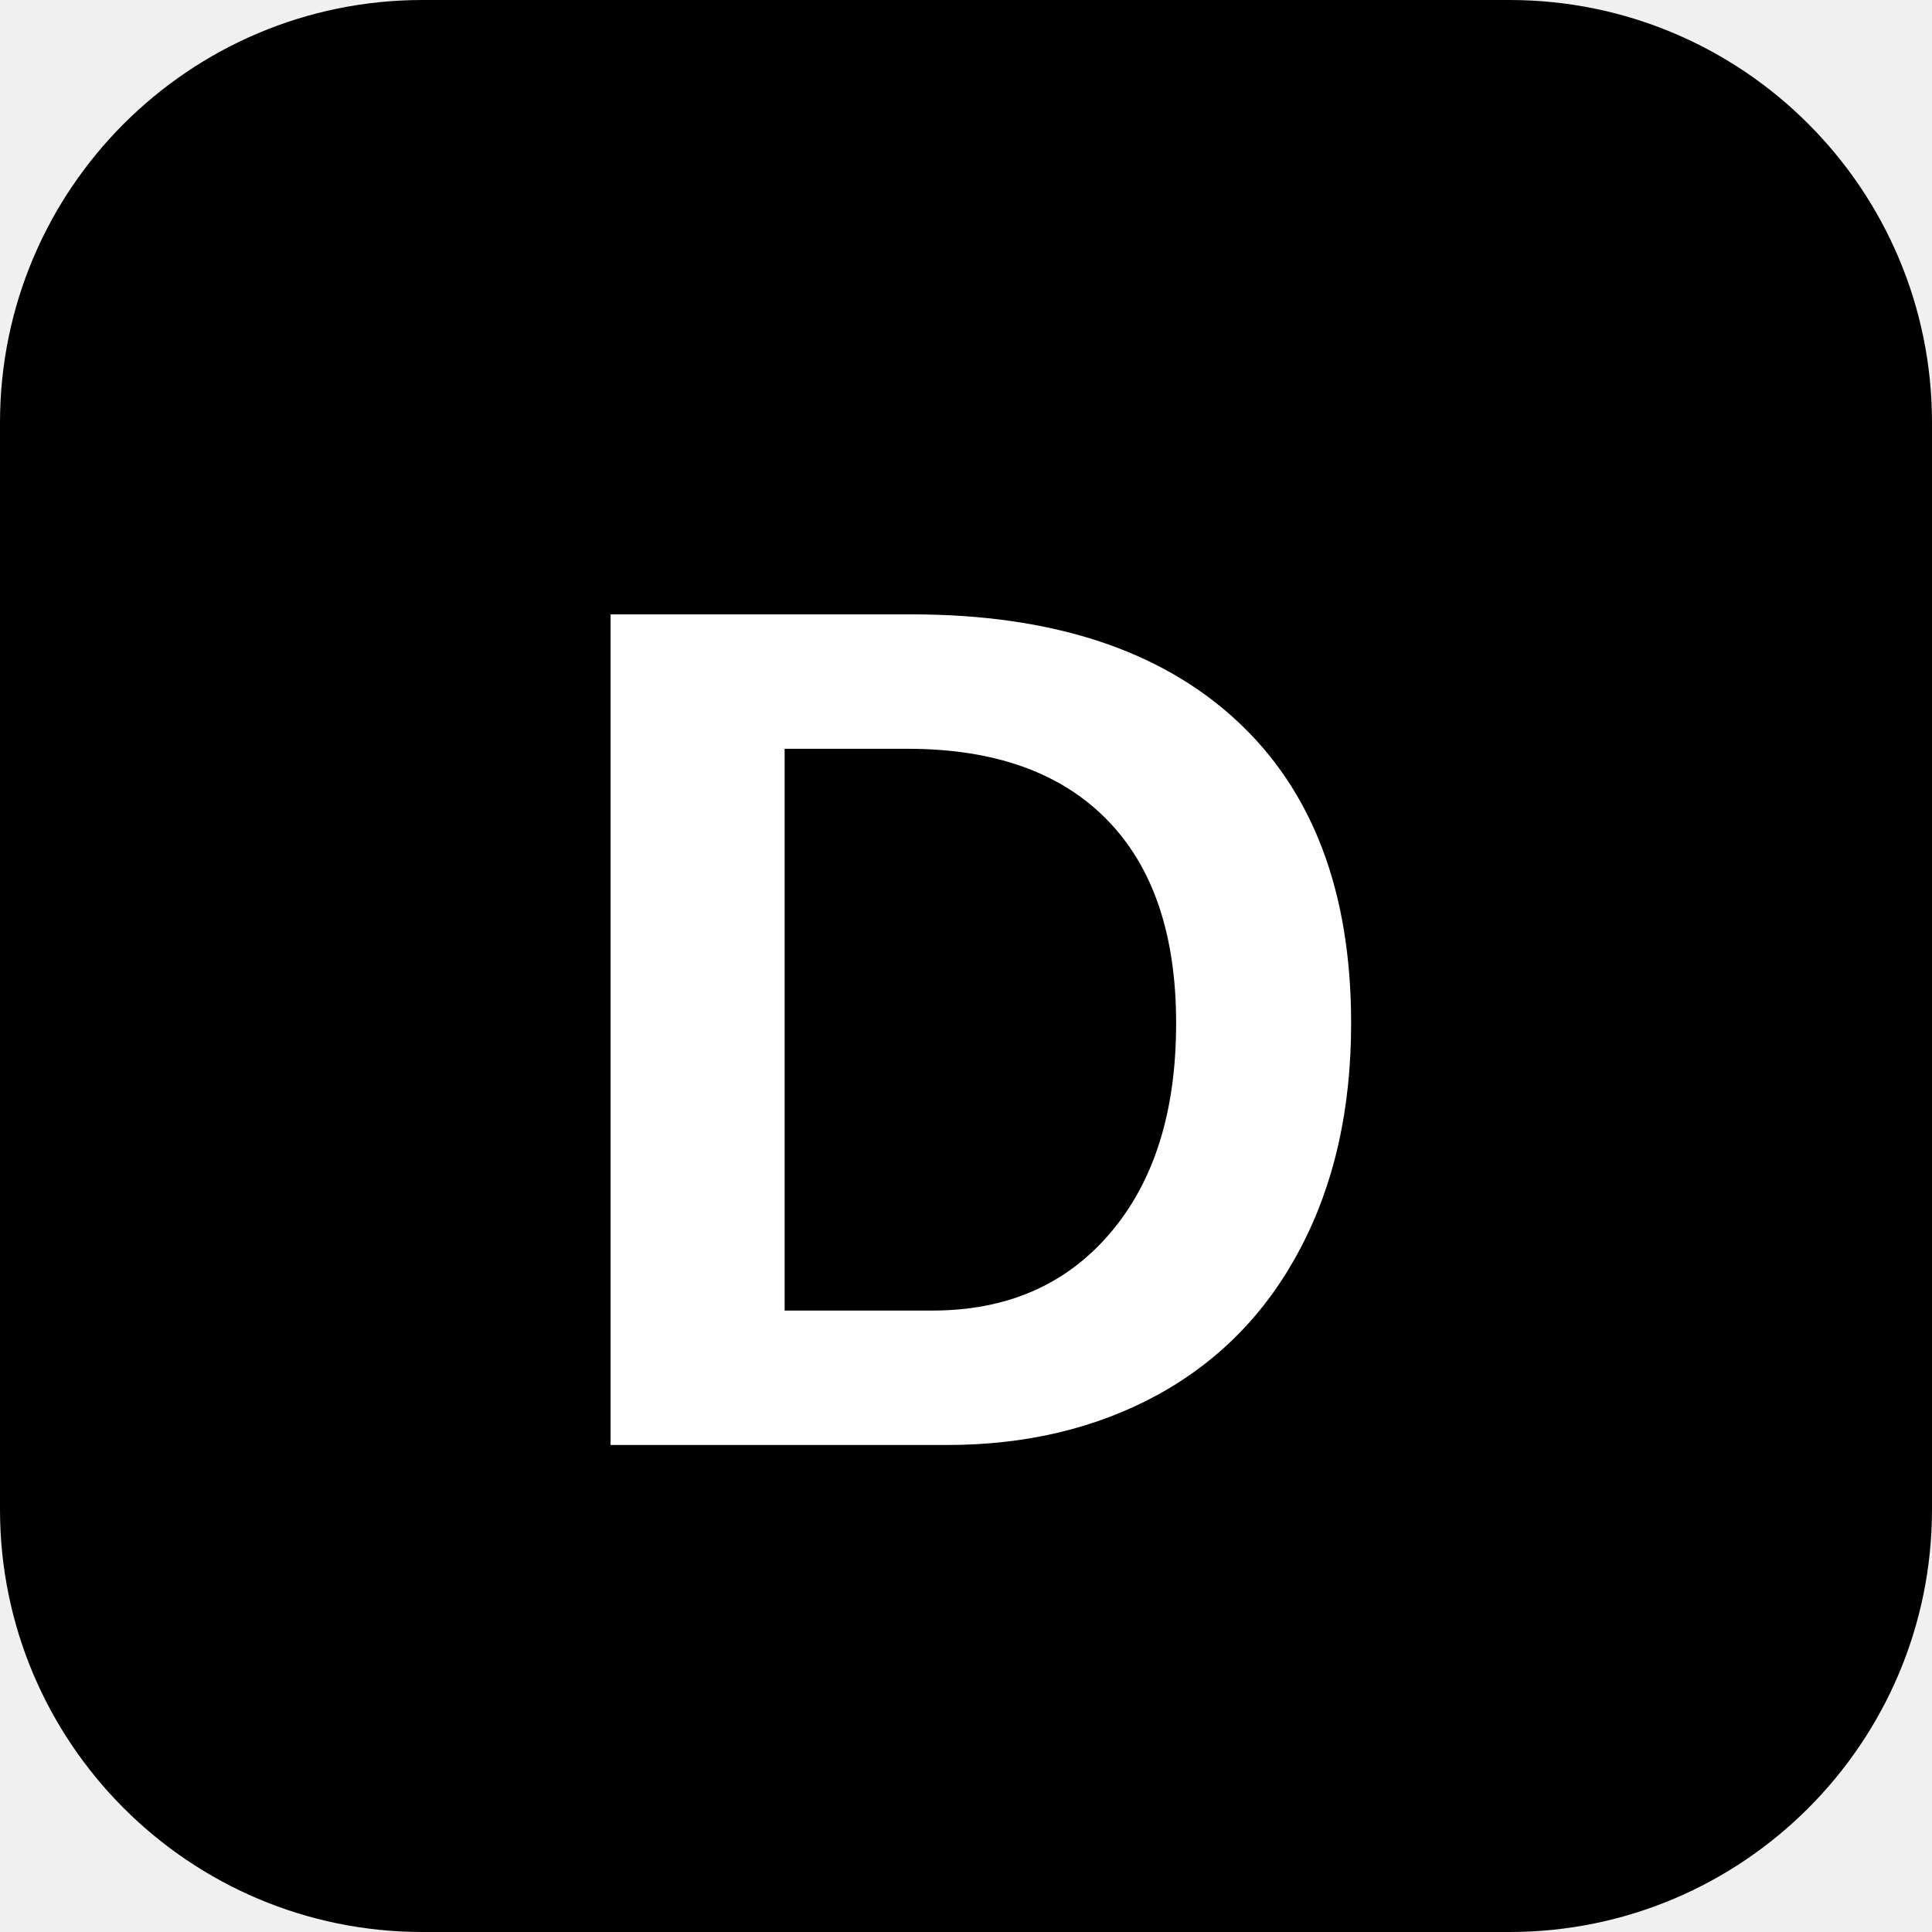
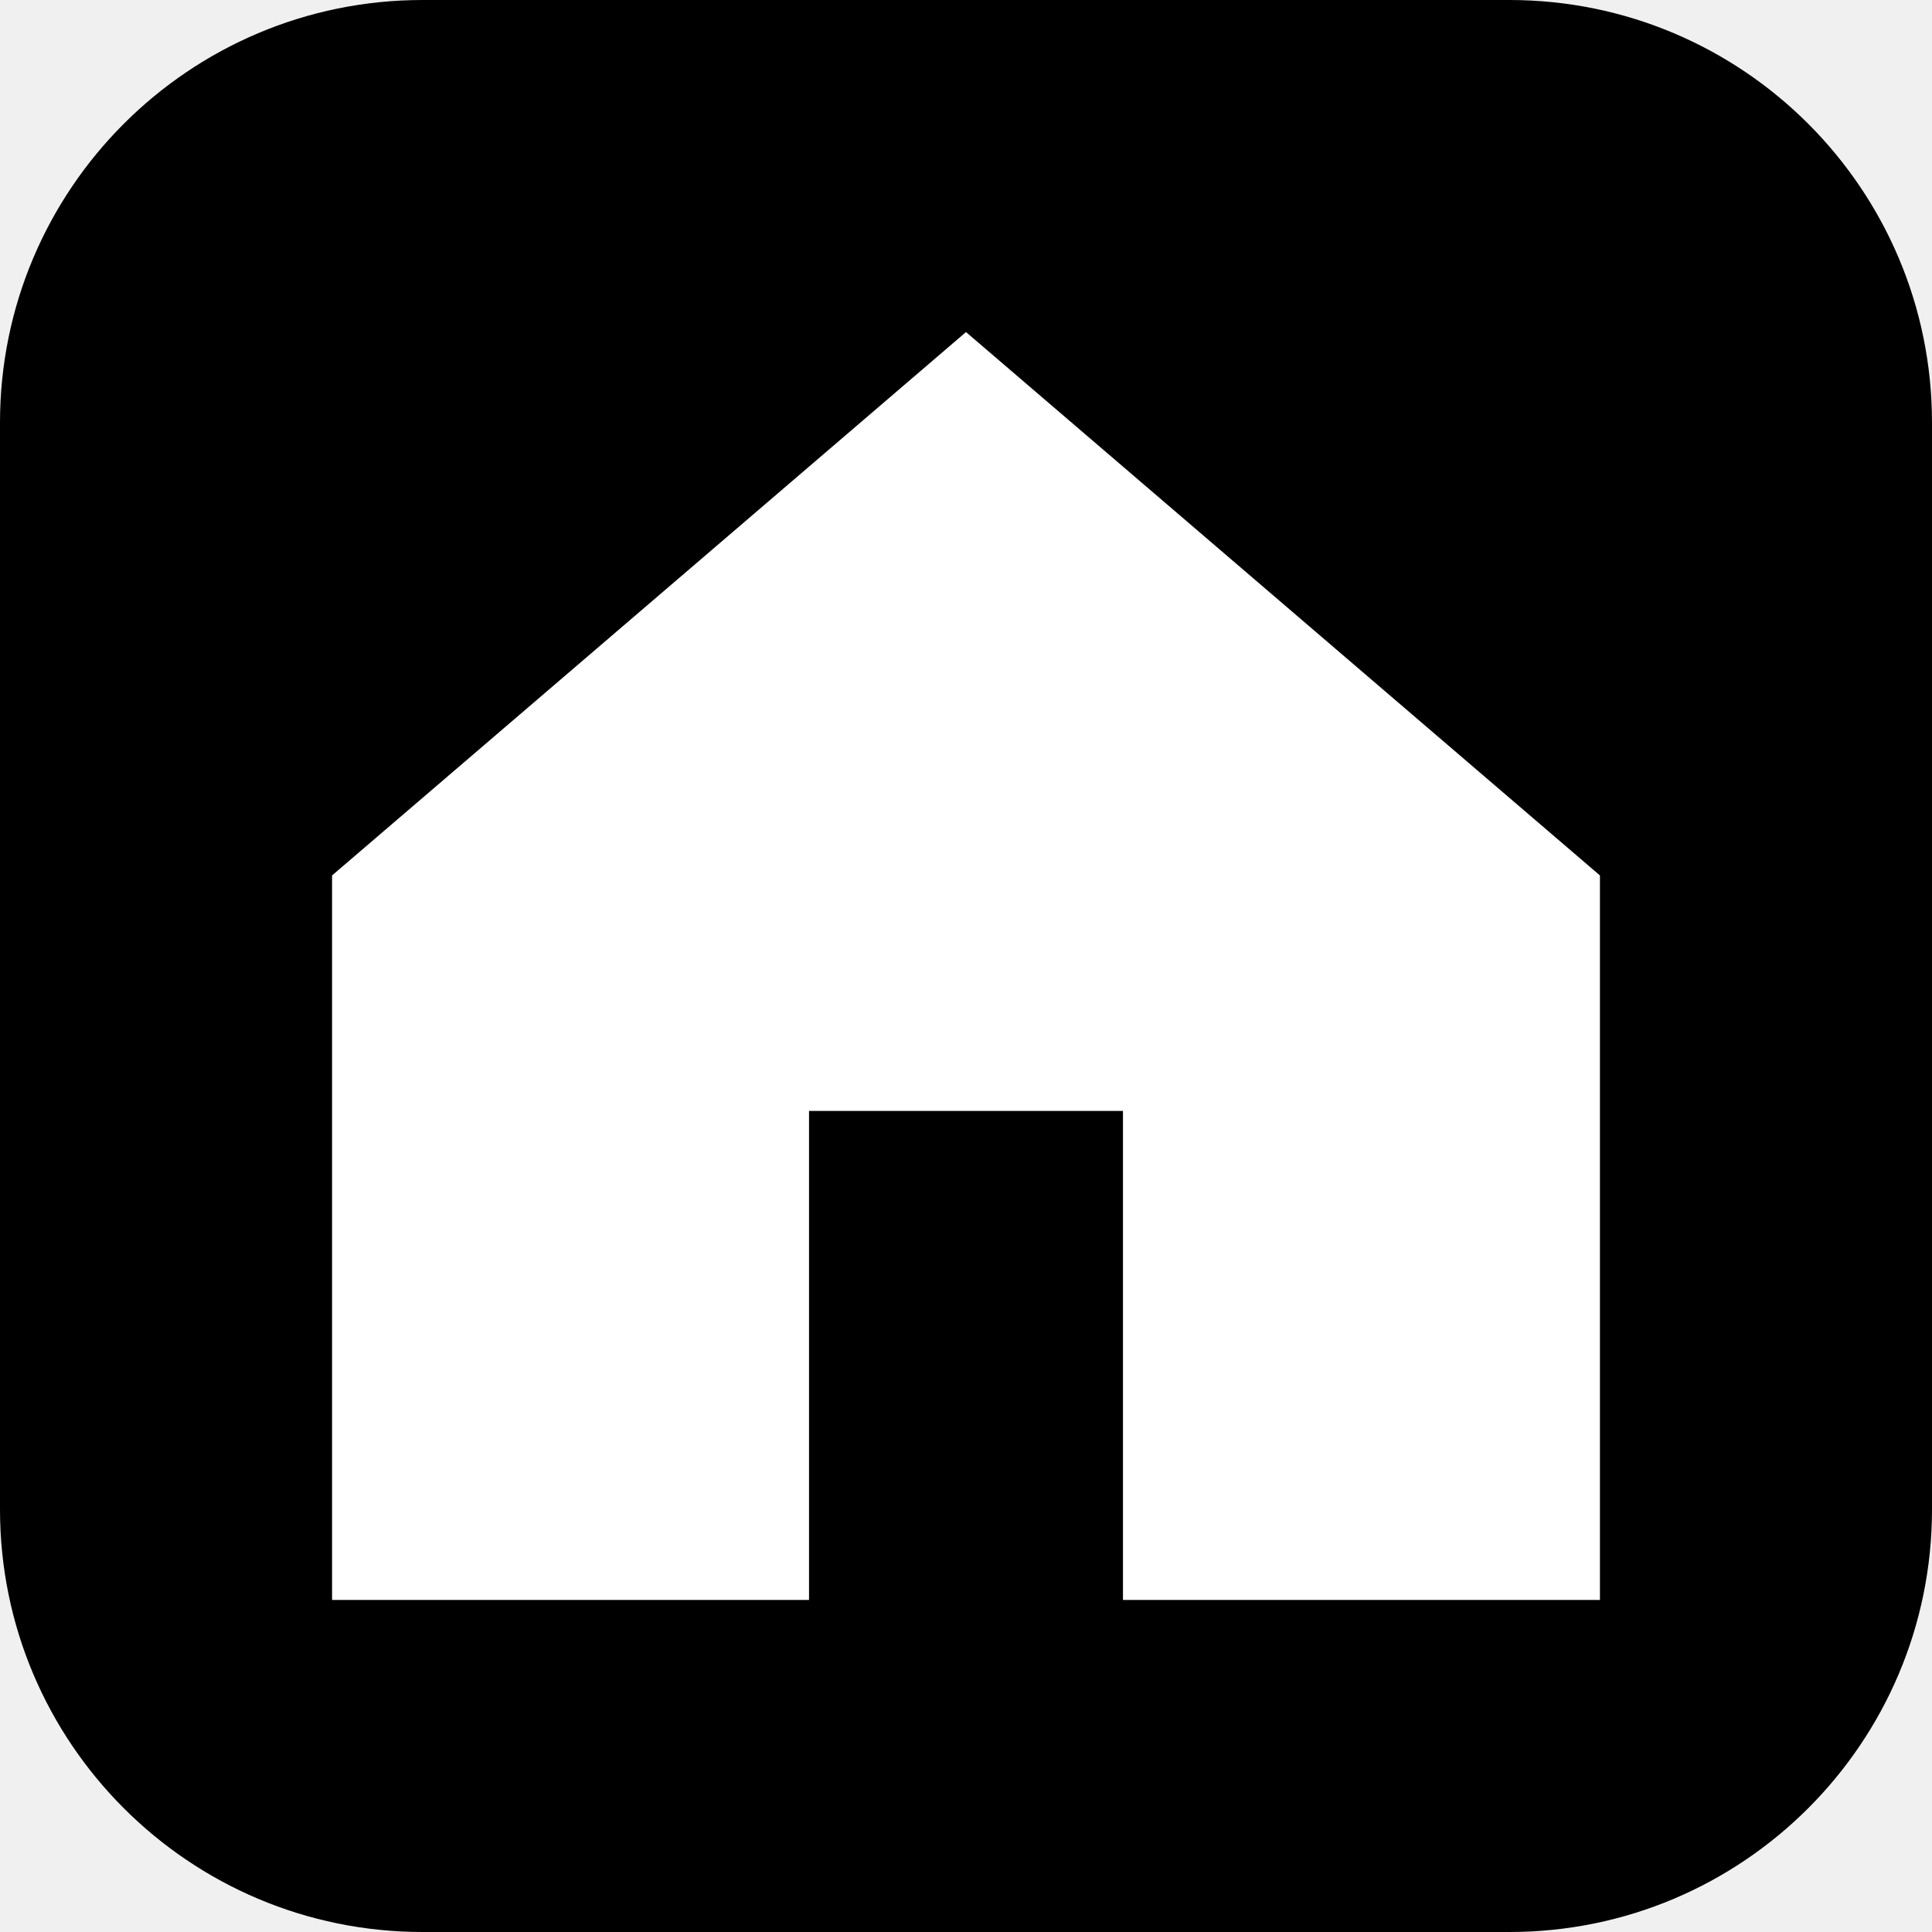
<svg xmlns="http://www.w3.org/2000/svg" viewBox="0 0 64 64">
  <rect width="64" height="64" rx="14" fill="#000000" />
-   <text x="32" y="34" font-family="Arial, Helvetica, sans-serif" font-size="40" font-weight="900" fill="#ffffff" text-anchor="middle" dominant-baseline="central">D</text>
+   <path fill="#ffffff" fill-rule="evenodd" clip-rule="evenodd" transform="translate(8 8) scale(2)" d="M12 1.5 L22.5 10.5 L22.5 22.5 L1.5 22.5 L1.5 10.5 Z M9.4 22.5 L9.4 14.4 L14.6 14.4 L14.6 22.5 Z" />
</svg>
